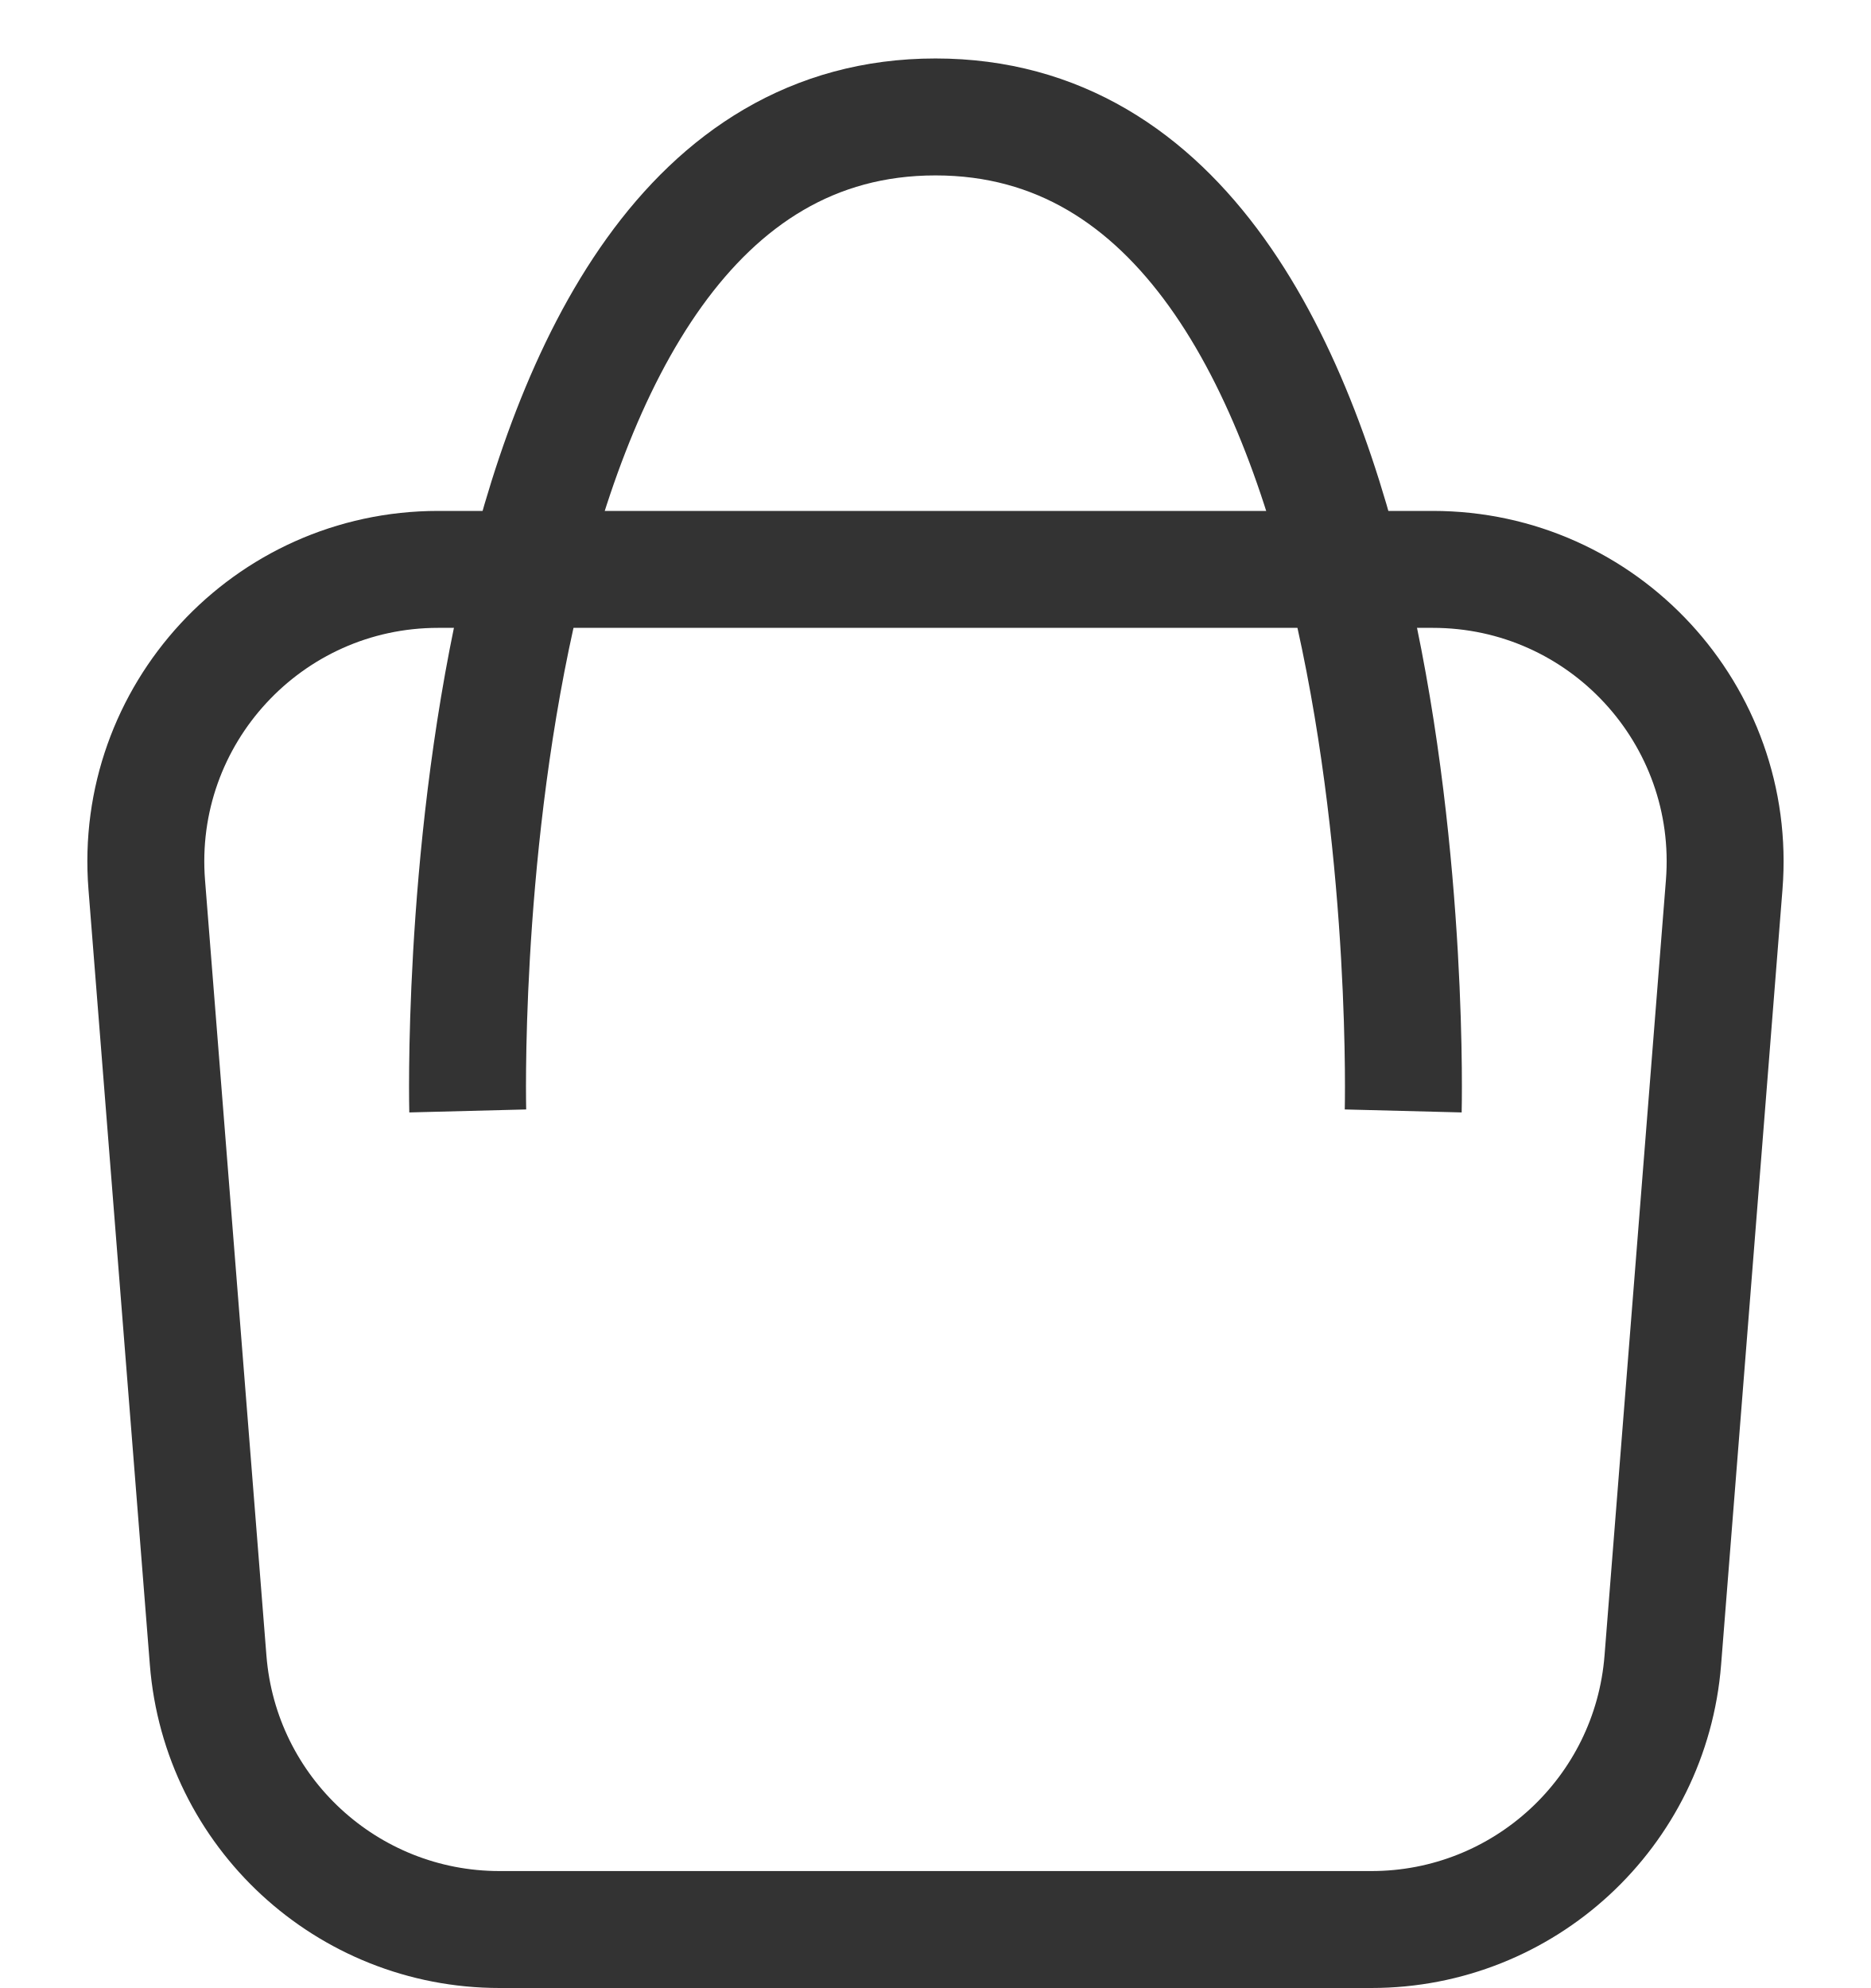
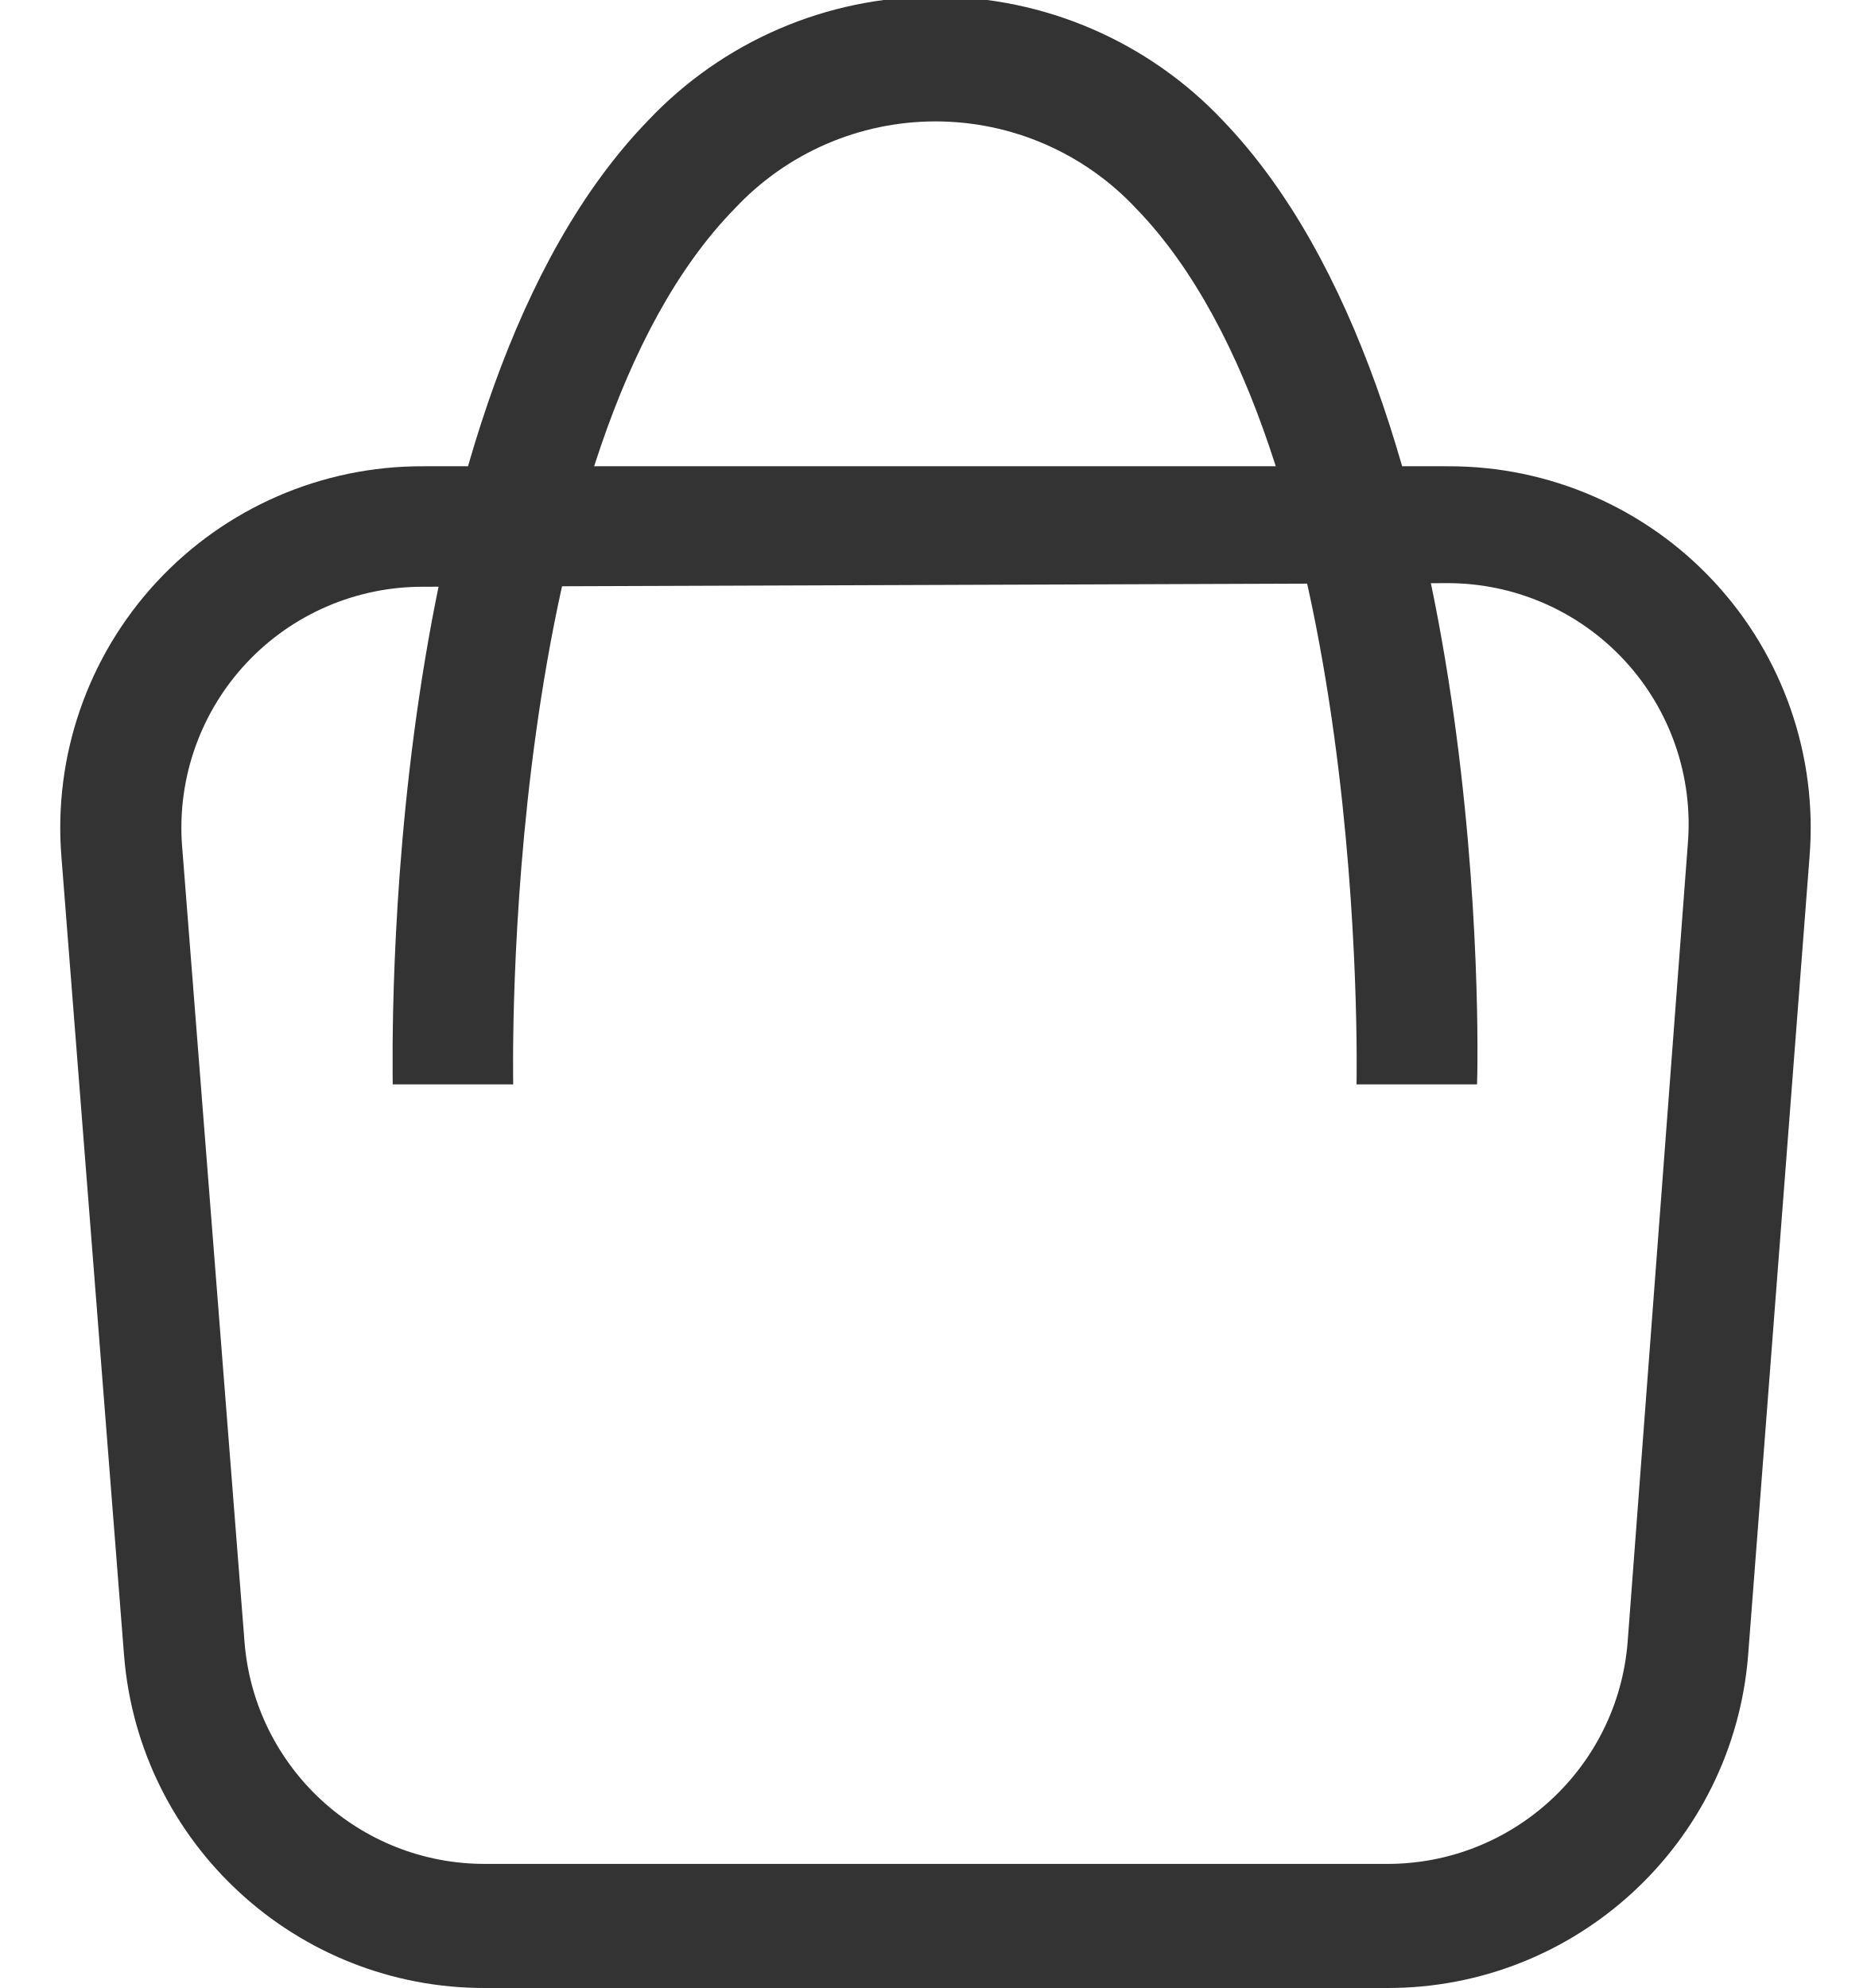
- <svg xmlns="http://www.w3.org/2000/svg" width="16" height="17" viewBox="0 0 16 17" fill="none">
-   <path d="M1.255 7.566C1.14 6.112 2.288 4.869 3.747 4.869H12.253C13.712 4.869 14.86 6.112 14.745 7.566L14.22 14.197C14.117 15.498 13.032 16.5 11.728 16.5H4.272C2.968 16.5 1.883 15.498 1.78 14.197L1.255 7.566Z" stroke="#333333" />
-   <path d="M4 9.5C4 9.5 3.783 1 8 1C12.217 1 12 9.5 12 9.5" stroke="#333333" />
+ <svg xmlns="http://www.w3.org/2000/svg" viewBox="0 0 14.51 16.5" width="16" height="17">
+   <g>
+     <path fill="#333" d="M11,16.5H3.52a3,3,0,0,1-3-2.76L0,7.11A3,3,0,0,1,3,3.87h8.51a3,3,0,0,1,3,3.24L14,13.74A3,3,0,0,1,11,16.5ZM3,4.87A2,2,0,0,0,1,7l.52,6.63a2,2,0,0,0,2,1.84H11a2,2,0,0,0,2-1.84L13.5,7a2,2,0,0,0-2-2.16Z" />
+     <path fill="#333" d="M11.75,9l-1,0c0-.05.11-5.27-1.83-7.27a2.28,2.28,0,0,0-3.33,0C3.64,3.72,3.75,8.93,3.75,9l-1,0c0-.23-.12-5.69,2.12-8A3.28,3.28,0,0,1,9.64,1C11.87,3.32,11.76,8.78,11.75,9Z" />
+   </g>
</svg>
